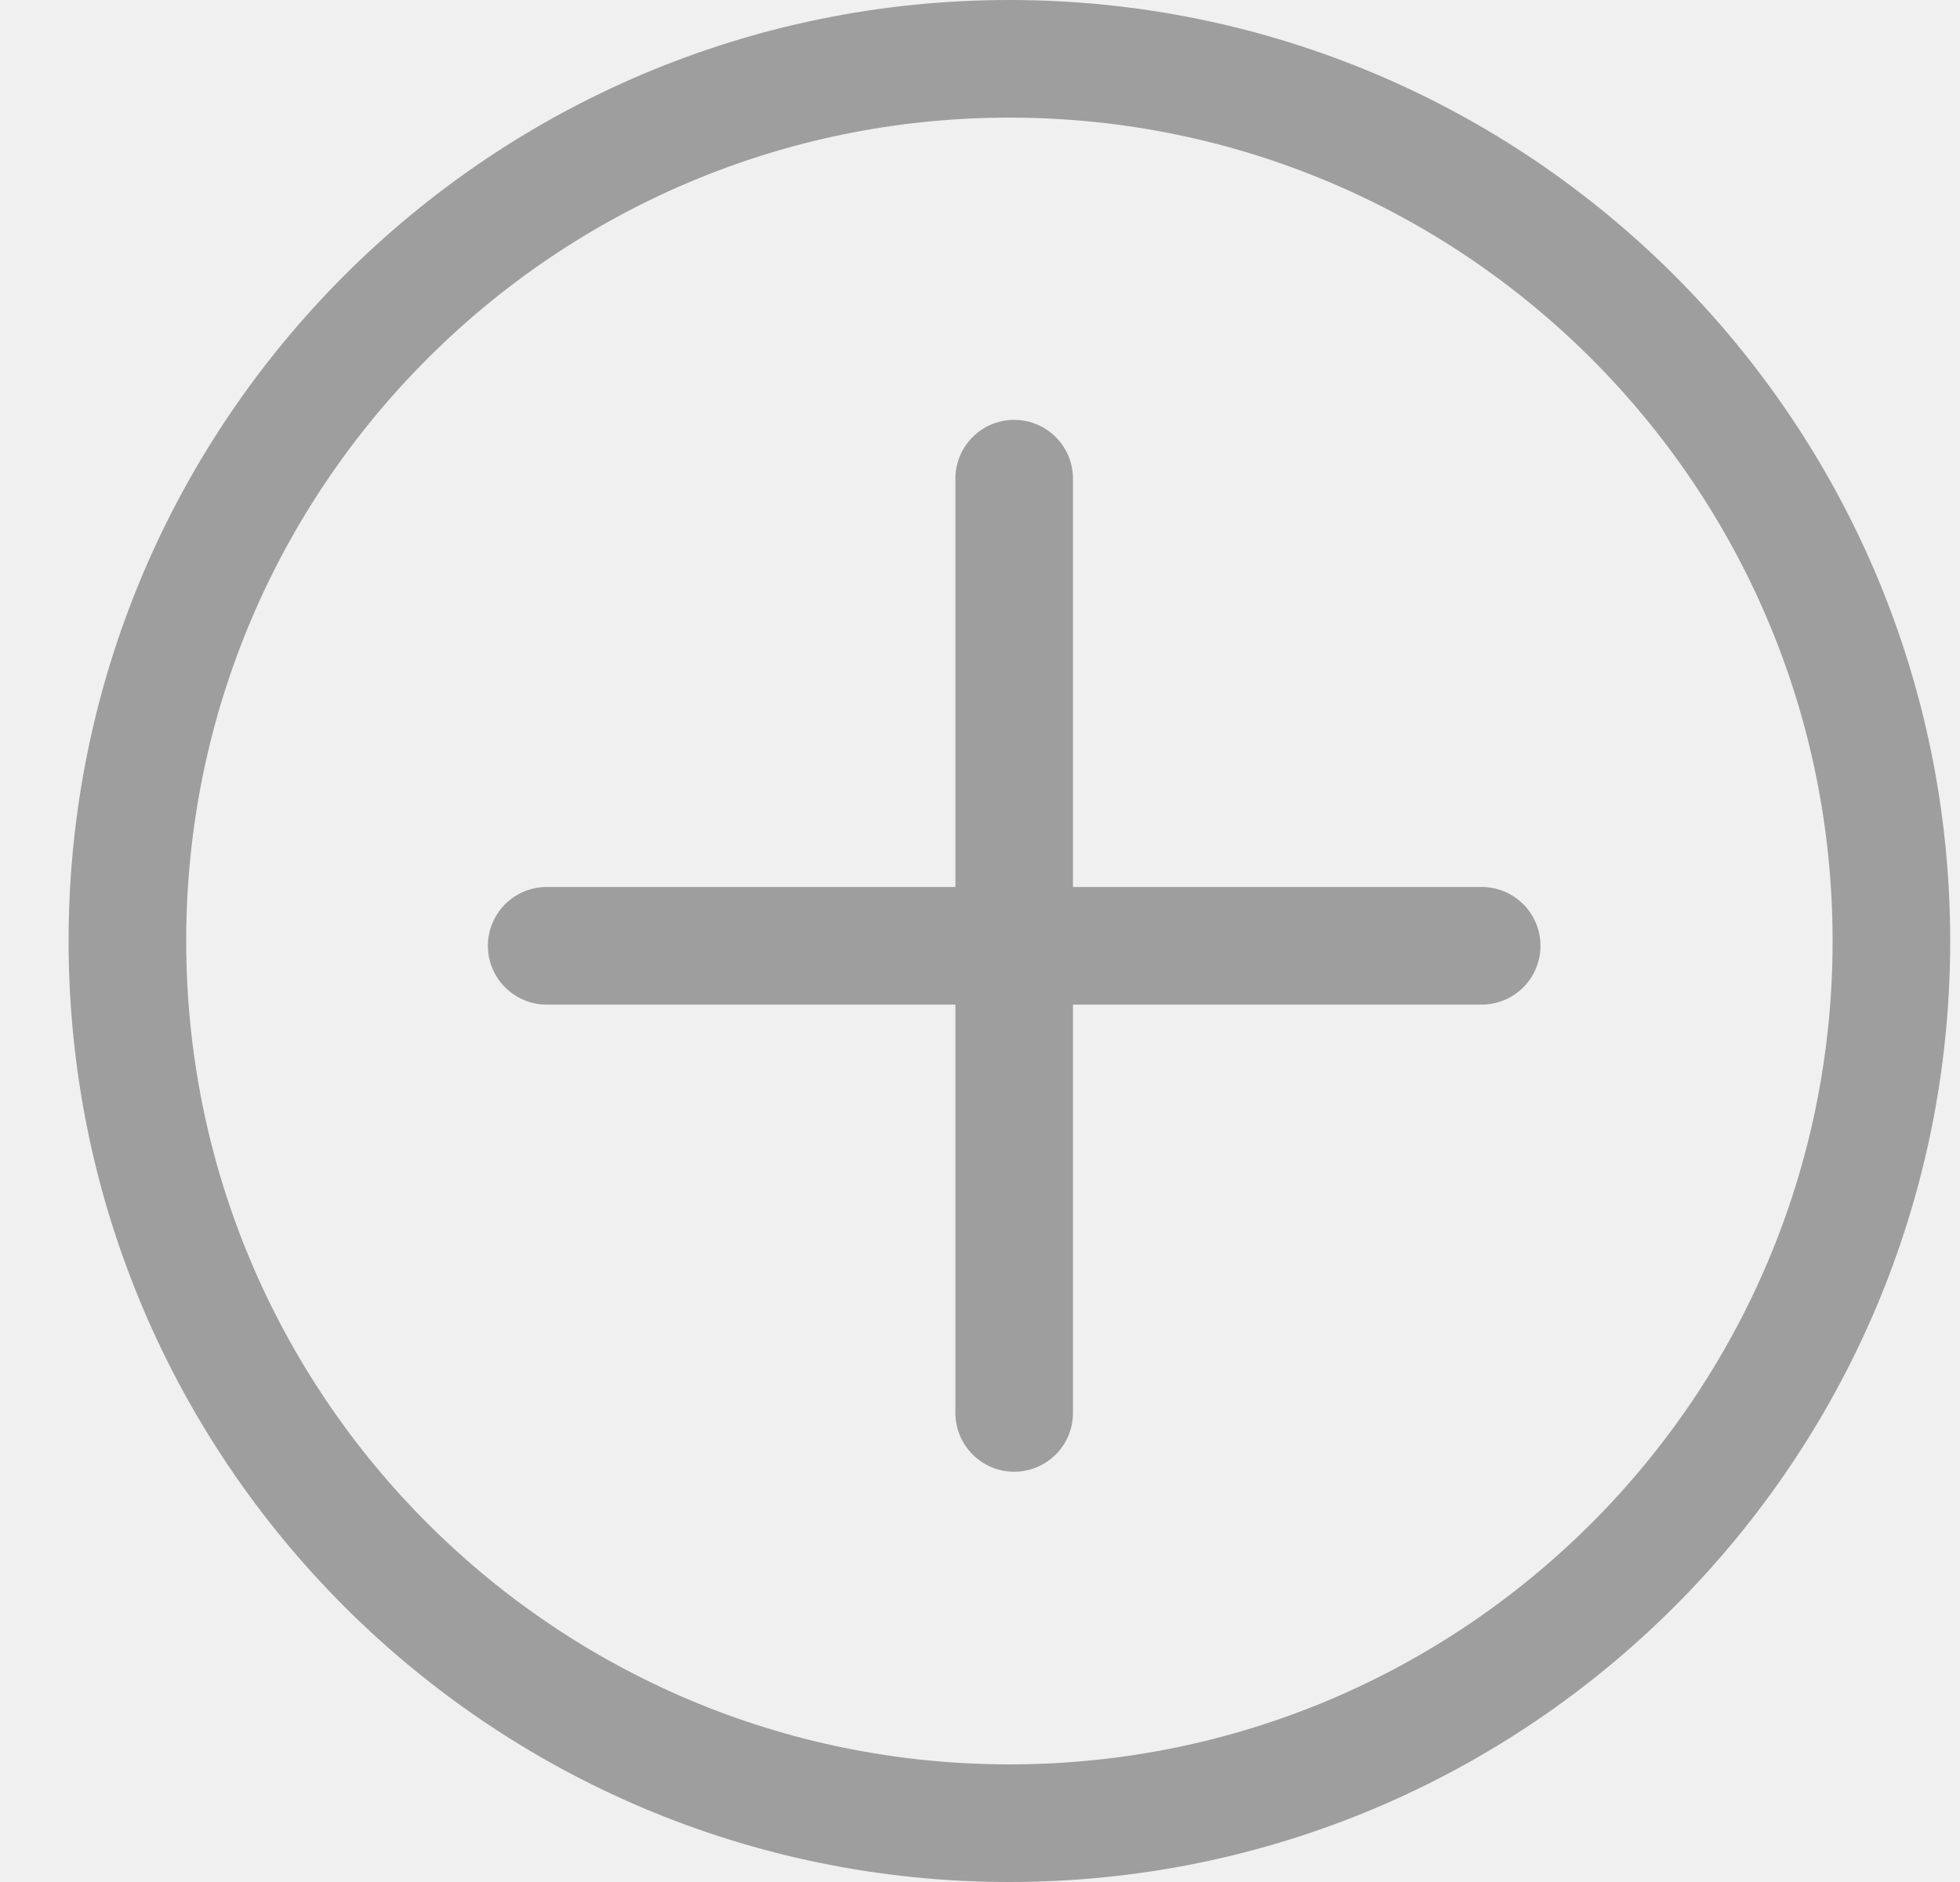
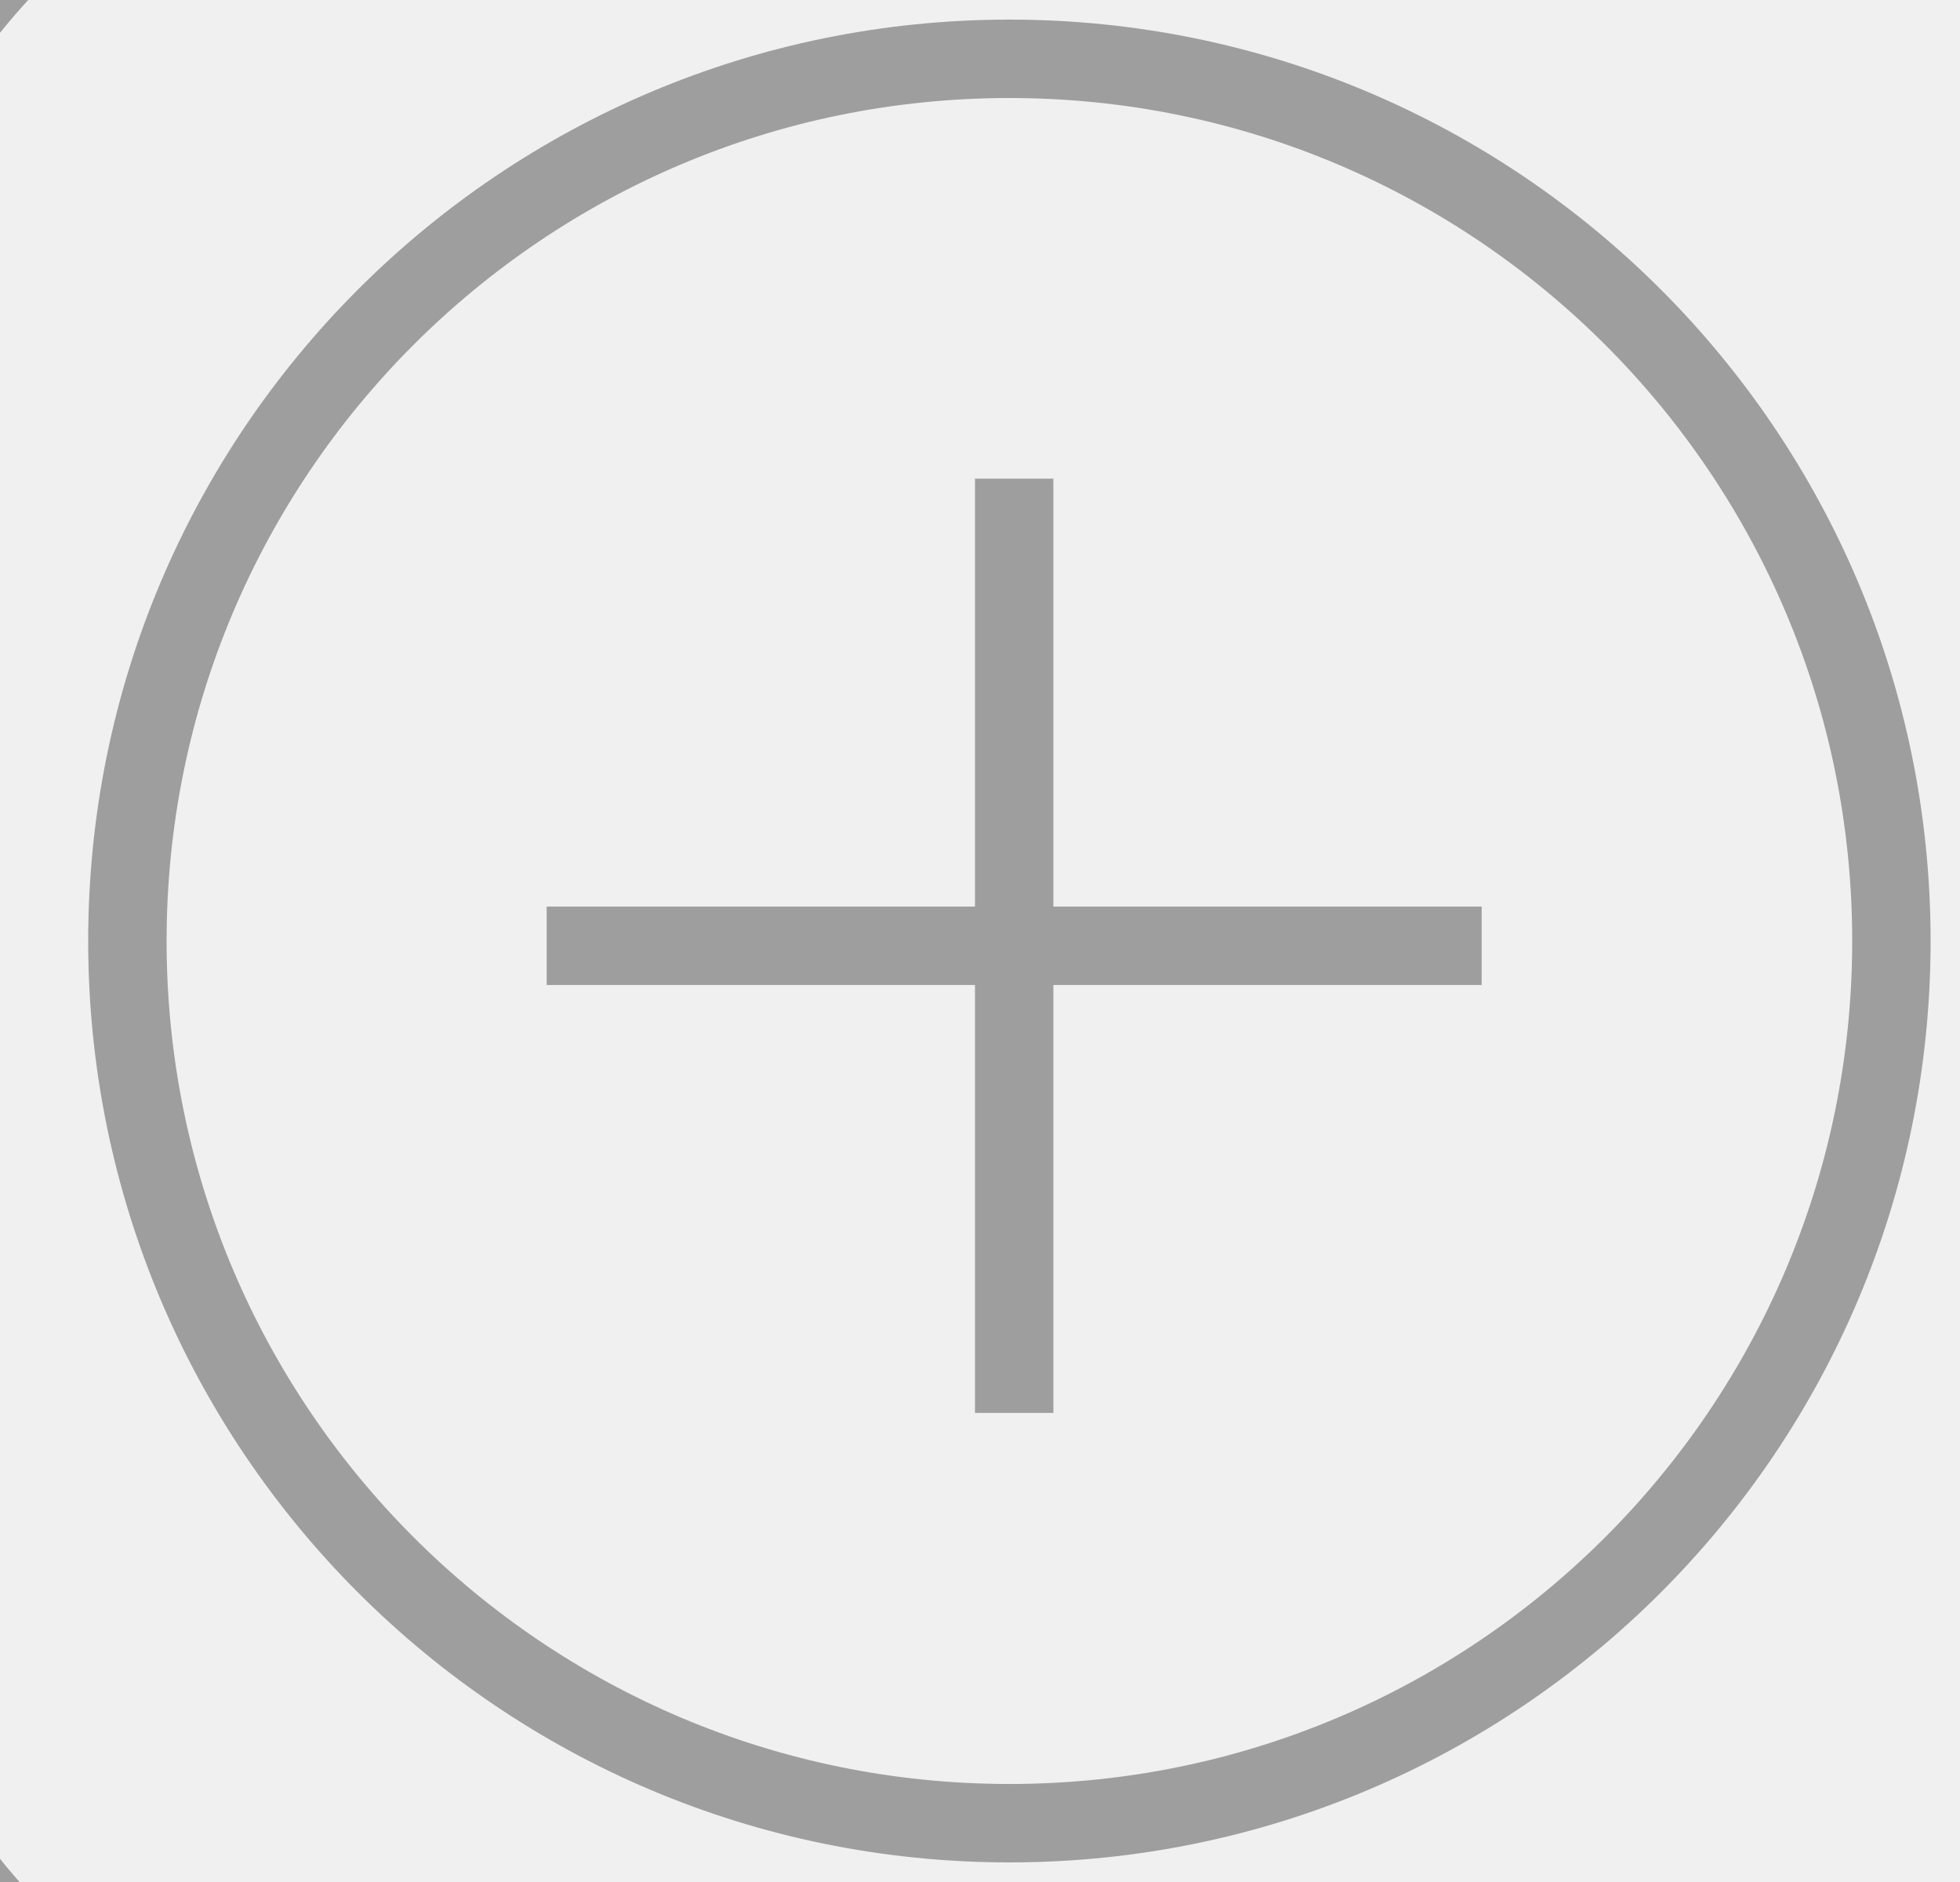
<svg xmlns="http://www.w3.org/2000/svg" width="25" height="24" viewBox="0 0 25 24" fill="none">
-   <g clip-path="url(#clip0_1_2137)">
-     <g clip-path="url(#clip1_1_2137)">
-       <path d="M12.936 6.104V18.018" stroke="#9E9E9E" stroke-width="1.5" stroke-linecap="round" stroke-linejoin="round" />
-       <path d="M18.899 12.061H6.973" stroke="#9E9E9E" stroke-width="1.5" stroke-linecap="round" stroke-linejoin="round" />
-       <path fill-rule="evenodd" clip-rule="evenodd" d="M-3.292 12.061C-3.292 -0.109 0.766 -4.167 12.936 -4.167C25.107 -4.167 29.165 -0.109 29.165 12.061C29.165 24.232 25.107 28.29 12.936 28.29C0.766 28.29 -3.292 24.232 -3.292 12.061Z" stroke="#9E9E9E" stroke-width="71" stroke-linecap="round" stroke-linejoin="round" />
+   <g clipPath="url(#clip0_1_2137)">
+     <g clipPath="url(#clip1_1_2137)">
+       <path d="M12.936 6.104V18.018" stroke="#9E9E9E" strokeWidth="1.5" strokeLinecap="round" strokeLinejoin="round" />
+       <path d="M18.899 12.061H6.973" stroke="#9E9E9E" strokeWidth="1.5" strokeLinecap="round" strokeLinejoin="round" />
+       <path fillRule="evenodd" clipRule="evenodd" d="M-3.292 12.061C-3.292 -0.109 0.766 -4.167 12.936 -4.167C25.107 -4.167 29.165 -0.109 29.165 12.061C29.165 24.232 25.107 28.29 12.936 28.29C0.766 28.29 -3.292 24.232 -3.292 12.061Z" stroke="#9E9E9E" strokeWidth="71" strokeLinecap="round" strokeLinejoin="round" />
    </g>
  </g>
-   <rect x="1.625" y="0.75" width="22.5" height="22.5" rx="11.25" stroke="#9E9E9E" stroke-width="1.5" />
+   <rect x="1.625" y="0.75" width="22.5" height="22.5" rx="11.25" stroke="#9E9E9E" strokeWidth="1.5" />
  <defs>
    <clipPath id="clip0_1_2137">
      <rect x="0.875" width="24" height="24" rx="12" fill="white" />
    </clipPath>
    <clipPath id="clip1_1_2137">
      <rect width="40" height="40" fill="white" transform="translate(-7.125 -8)" />
    </clipPath>
  </defs>
</svg>
